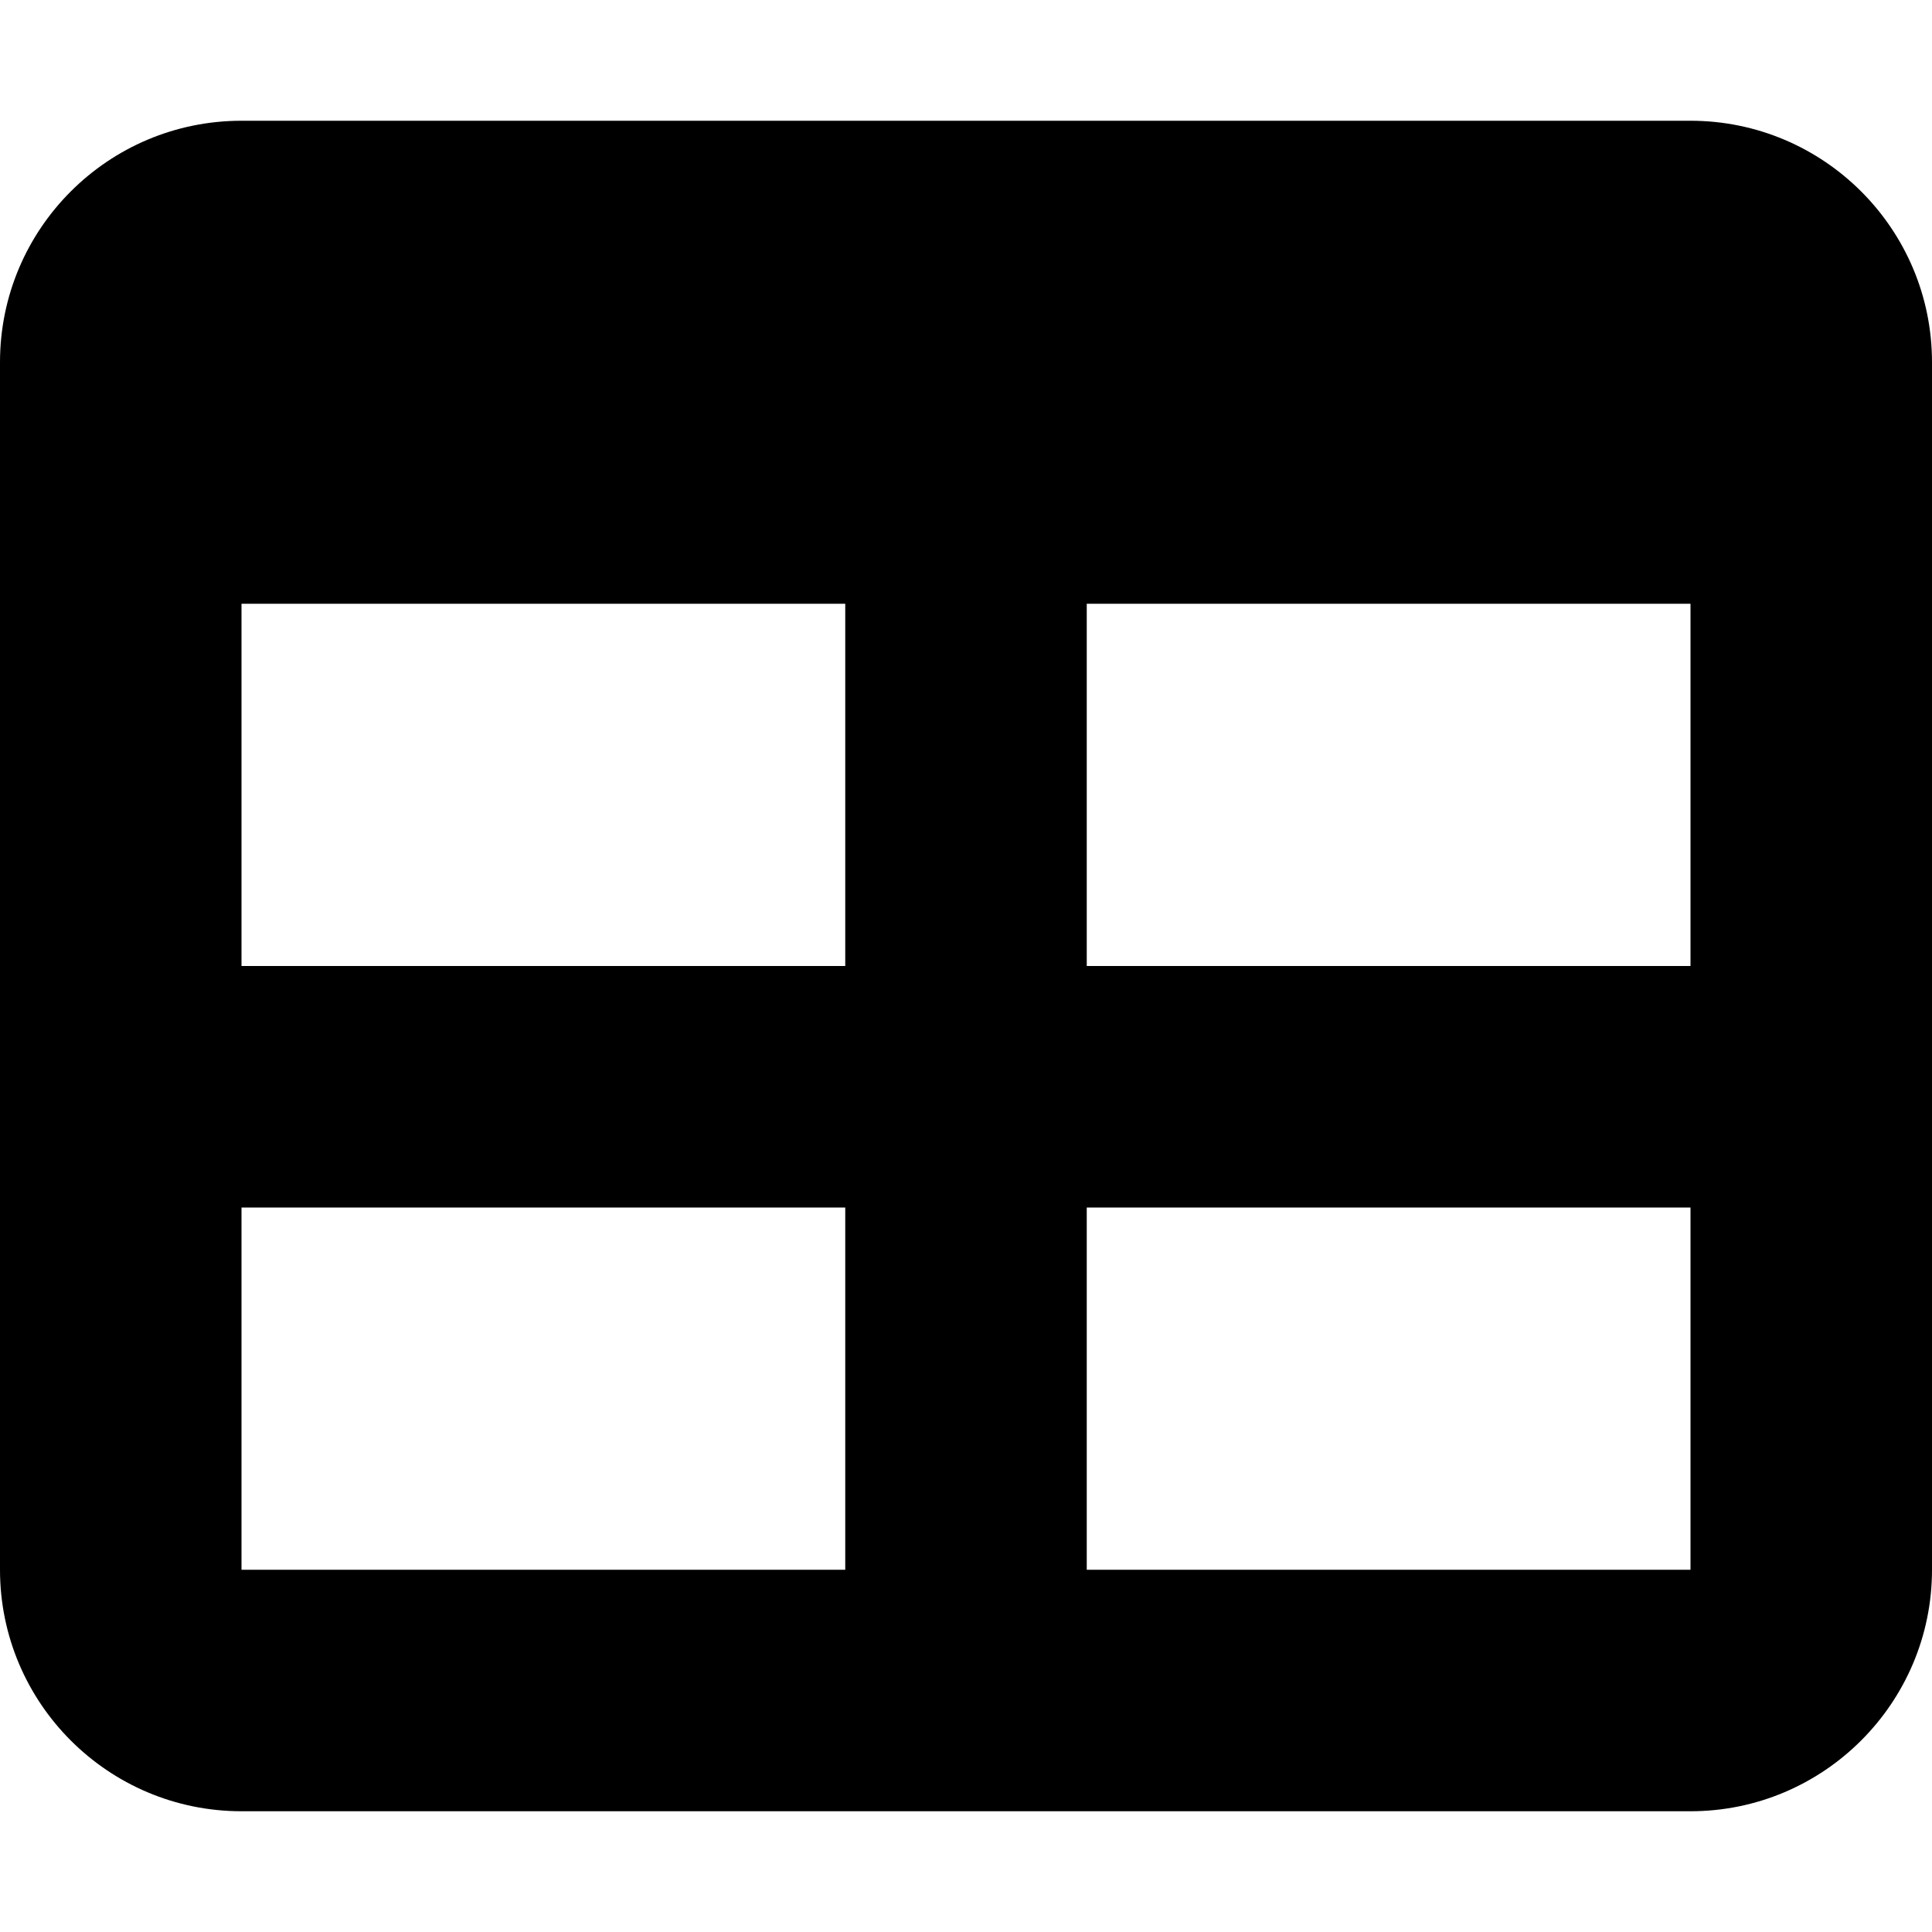
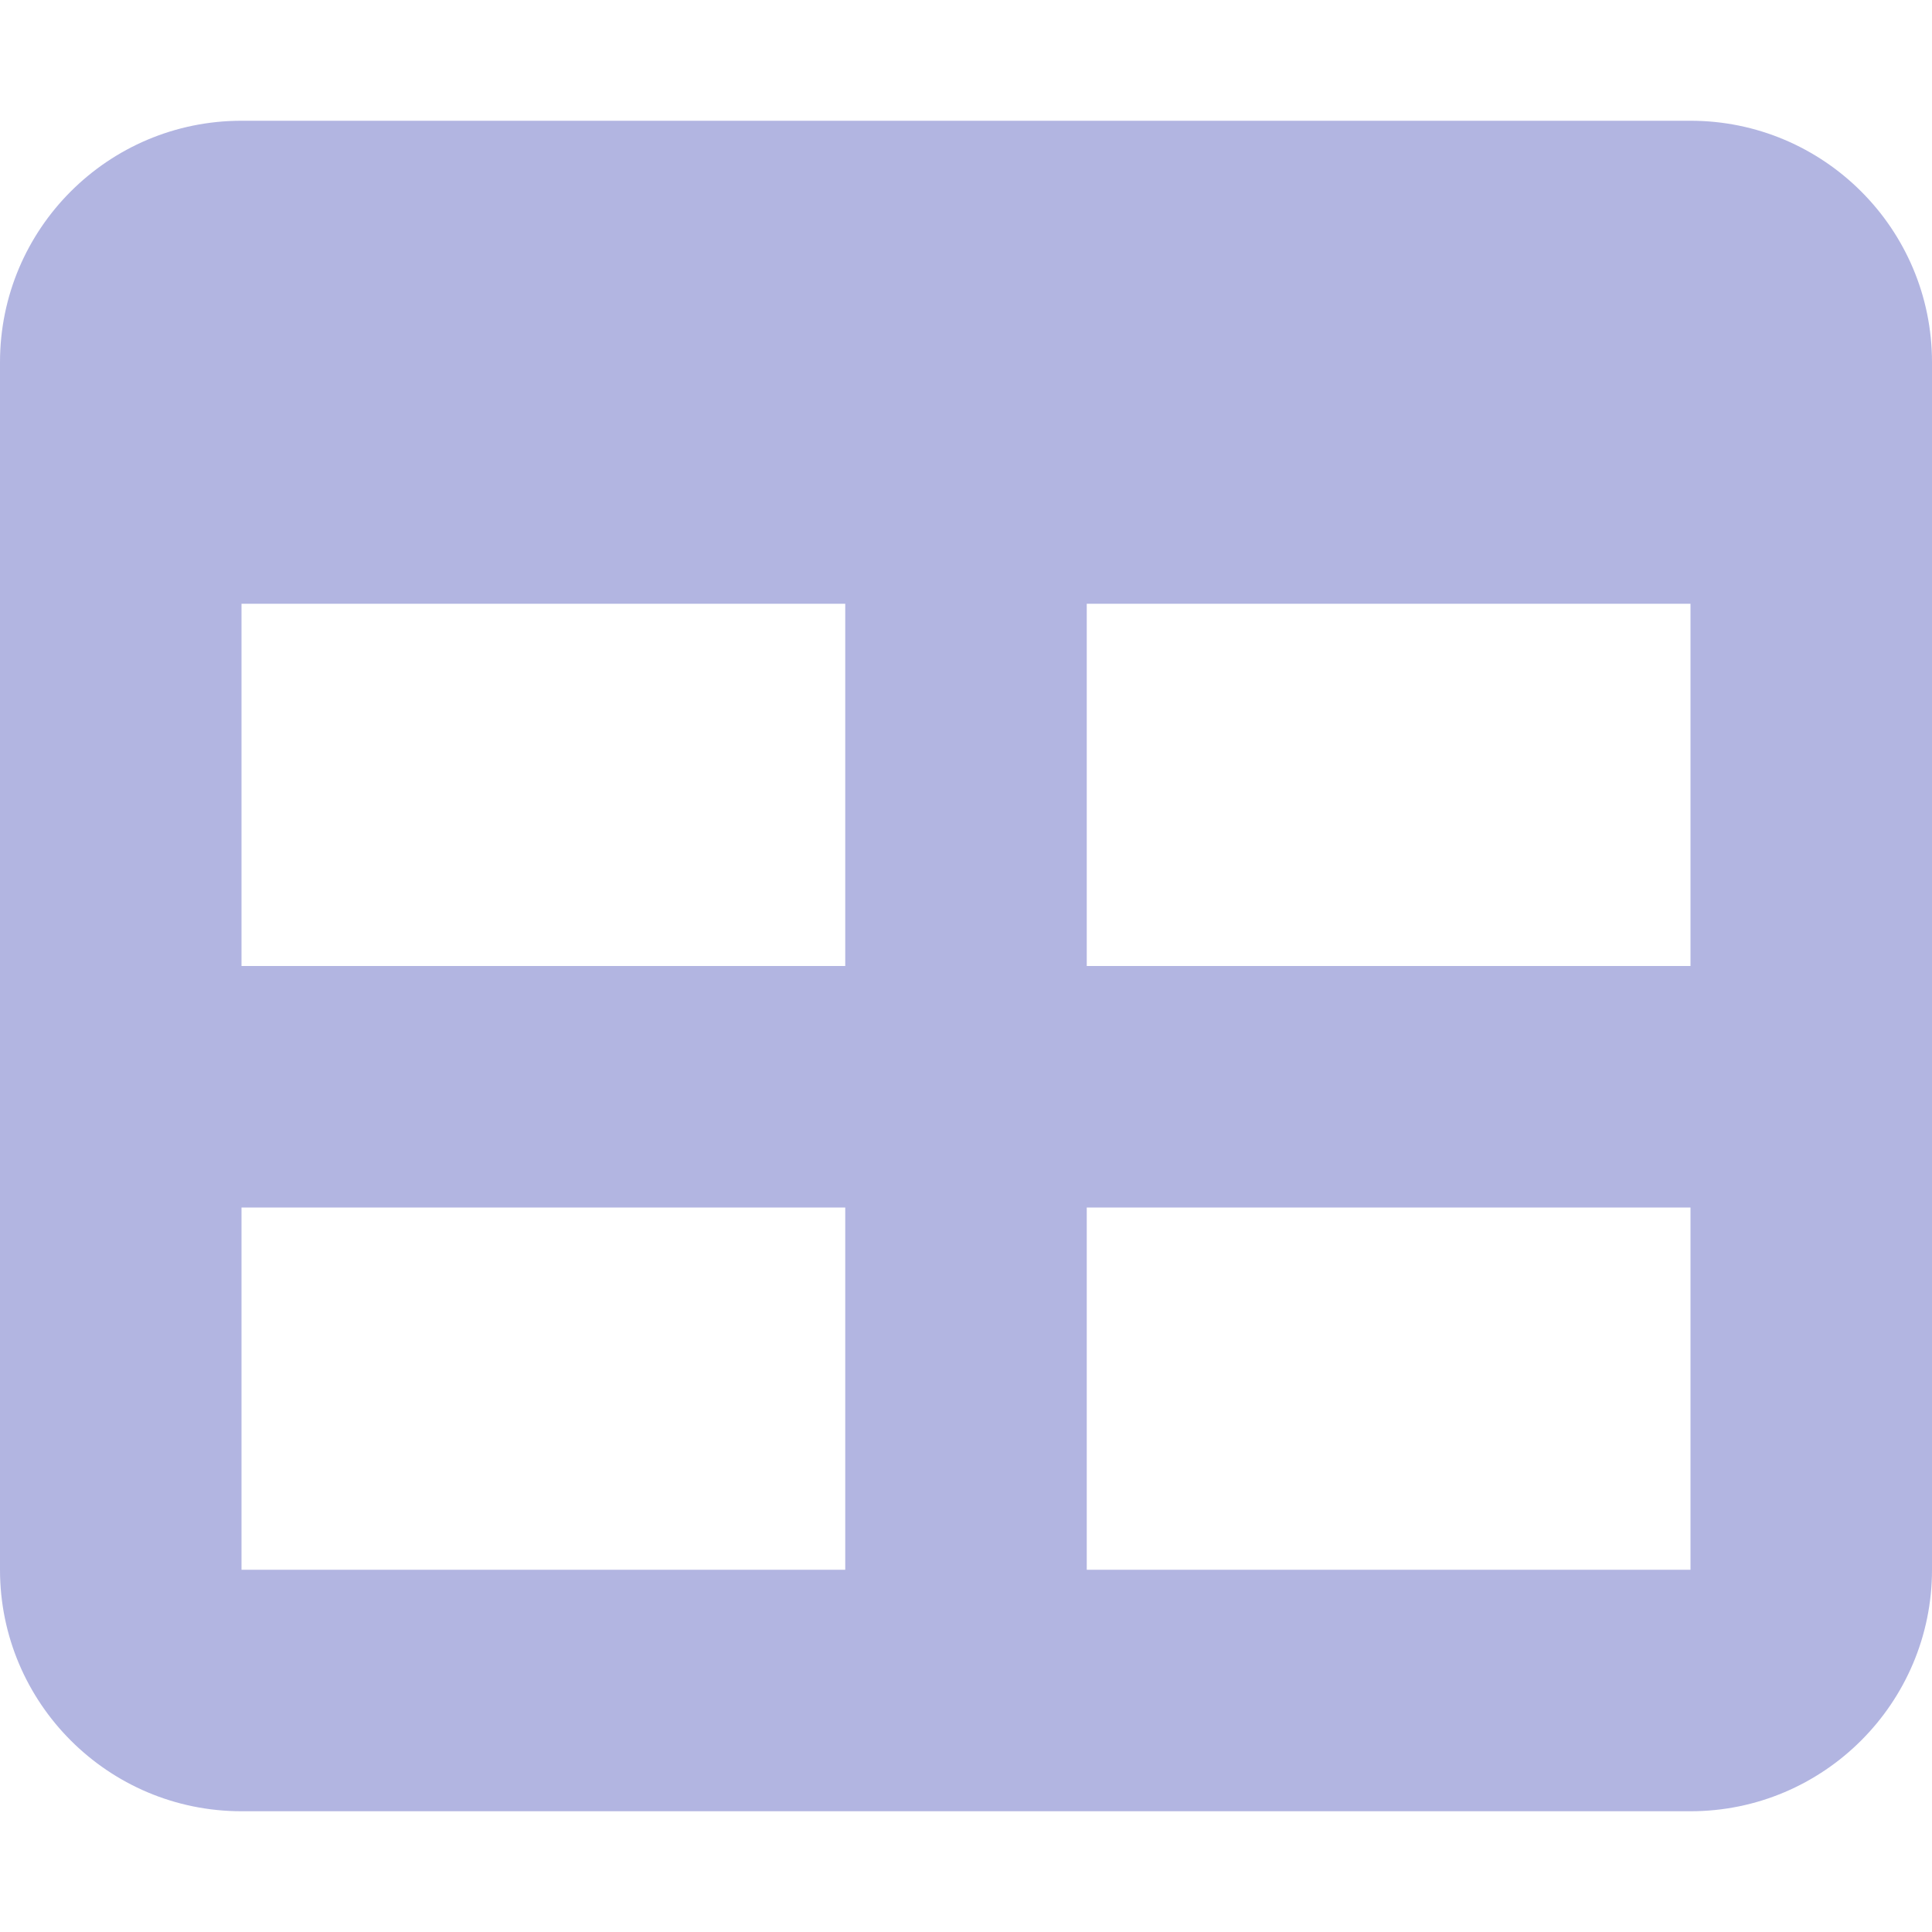
<svg xmlns="http://www.w3.org/2000/svg" viewBox="0 0 512 512">
-   <path d="M448 32C483.3 32 512 60.65 512 96V416C512 451.3 483.3 480 448 480H64C28.65 480 0 451.3 0 416V96C0 60.65 28.65 32 64 32H448zM224 256V160H64V256H224zM64 320V416H224V320H64zM288 416H448V320H288V416zM448 256V160H288V256H448z" />
+   <path fill="#B2B5E1" d="M448 32C483.3 32 512 60.65 512 96V416C512 451.3 483.3 480 448 480H64C28.65 480 0 451.3 0 416V96C0 60.65 28.65 32 64 32H448zM224 256V160H64V256H224zM64 320V416H224V320H64zM288 416H448V320H288V416zM448 256V160H288V256H448z" />
</svg>
